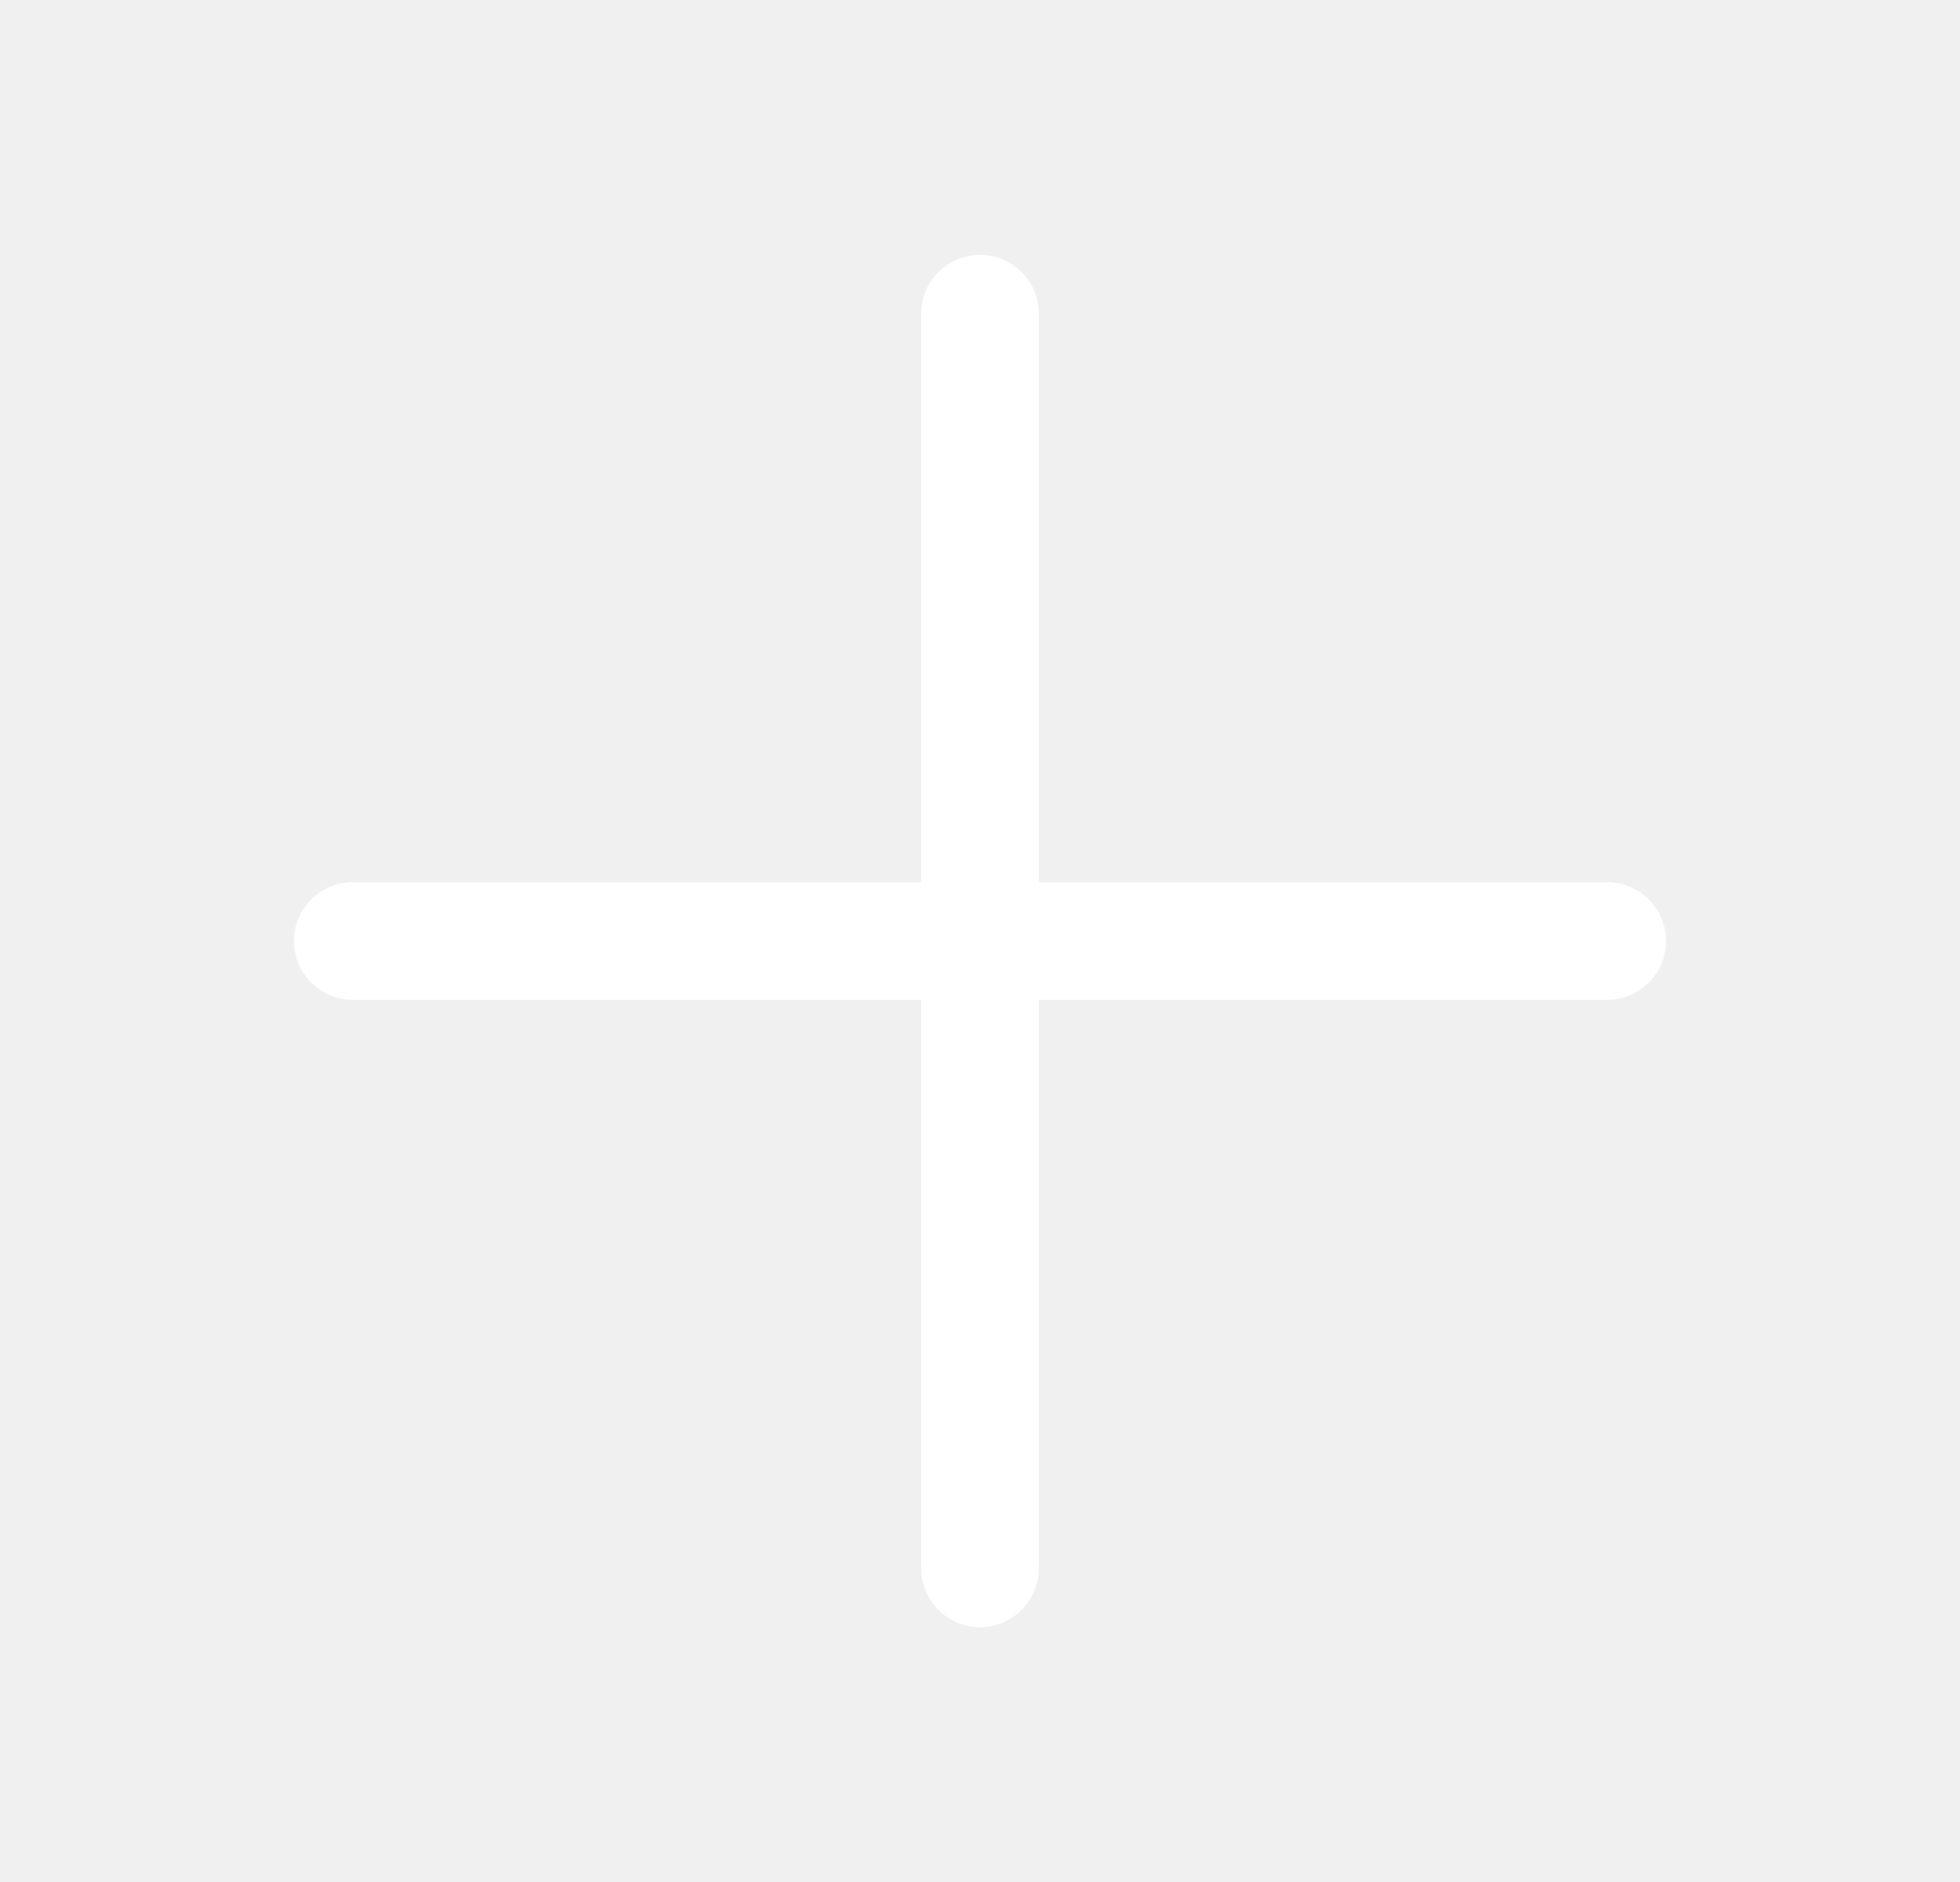
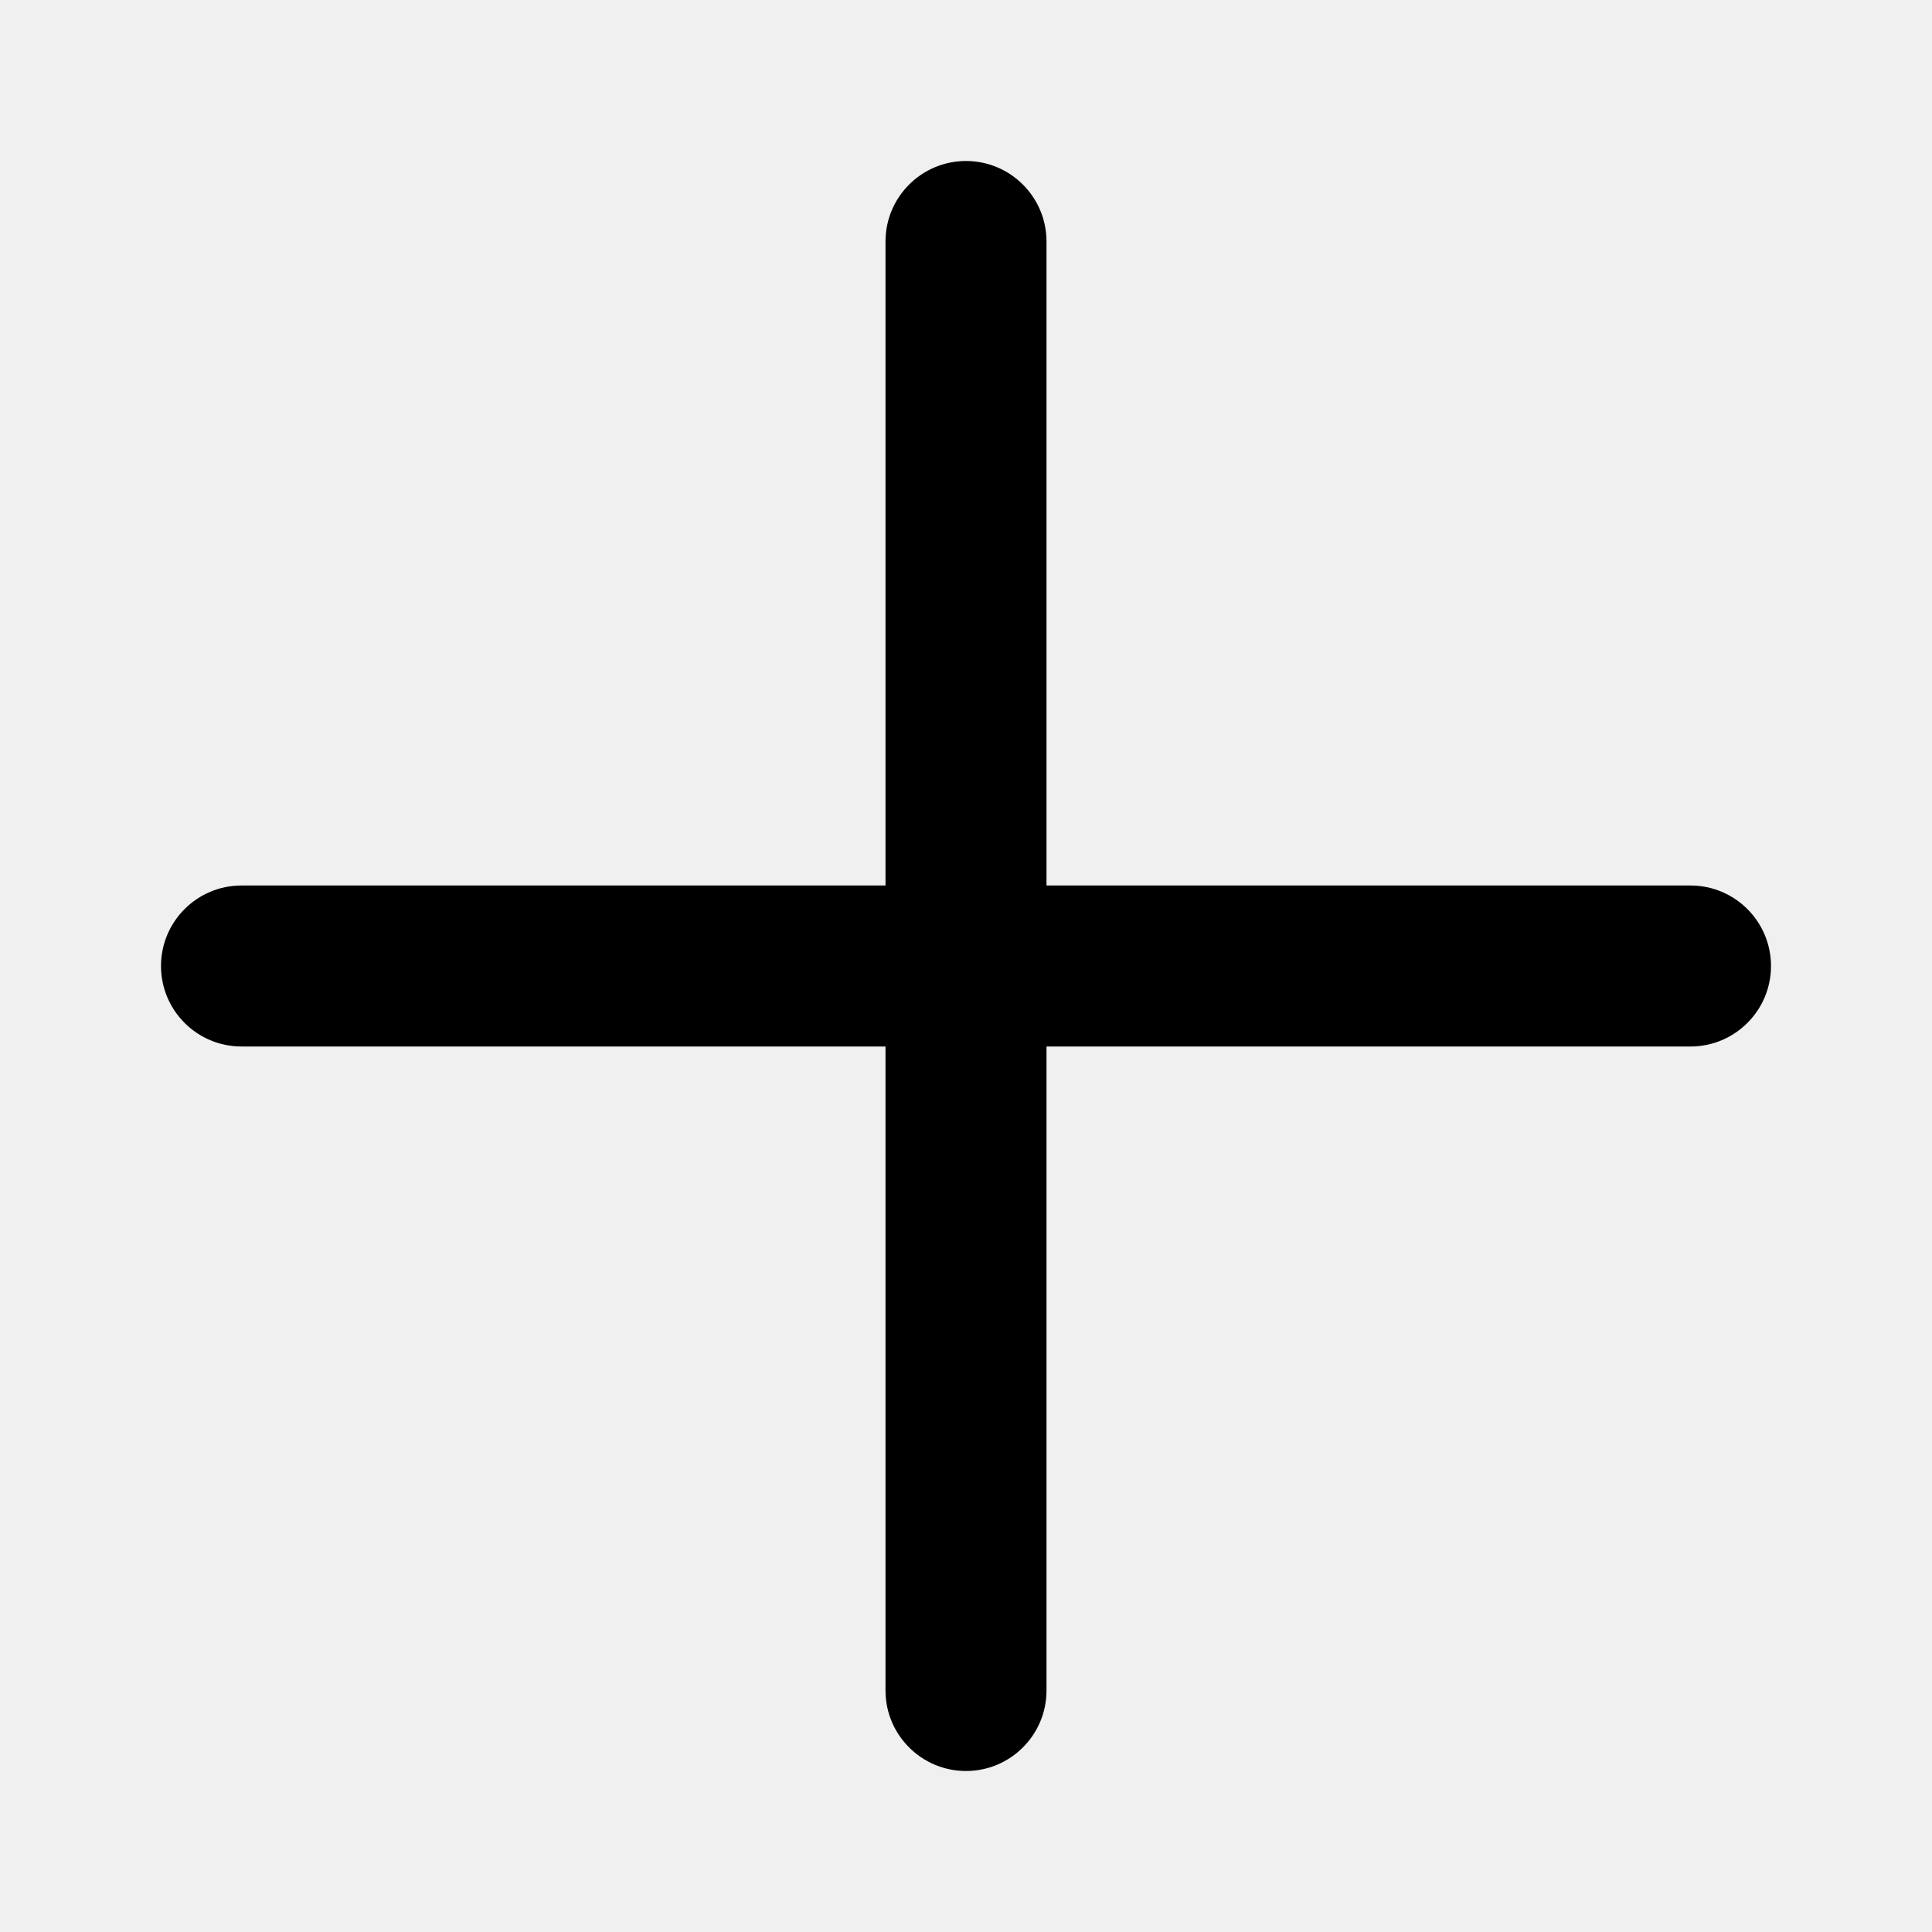
- <svg xmlns="http://www.w3.org/2000/svg" id="plus" width="25" height="24" viewBox="0 0 25 24" fill="none">
-   <path d="M12.5 4V20M4.5 12L20.5 12" stroke="white" stroke-width="1.5" stroke-linecap="round" stroke-linejoin="round" />
+ <svg xmlns="http://www.w3.org/2000/svg" id="plus" width="24px" height="24px" viewBox="0 0 24 24">
+   <path d="M13 3C13 2.448 12.552 2 12 2C11.448 2 11 2.448 11 3V11H3C2.448 11 2 11.448 2 12C2 12.552 2.448 13 3 13H11V21C11 21.552 11.448 22 12 22C12.552 22 13 21.552 13 21V13H21C21.552 13 22 12.552 22 12C22 11.448 21.552 11 21 11H13V3Z" />
</svg>
